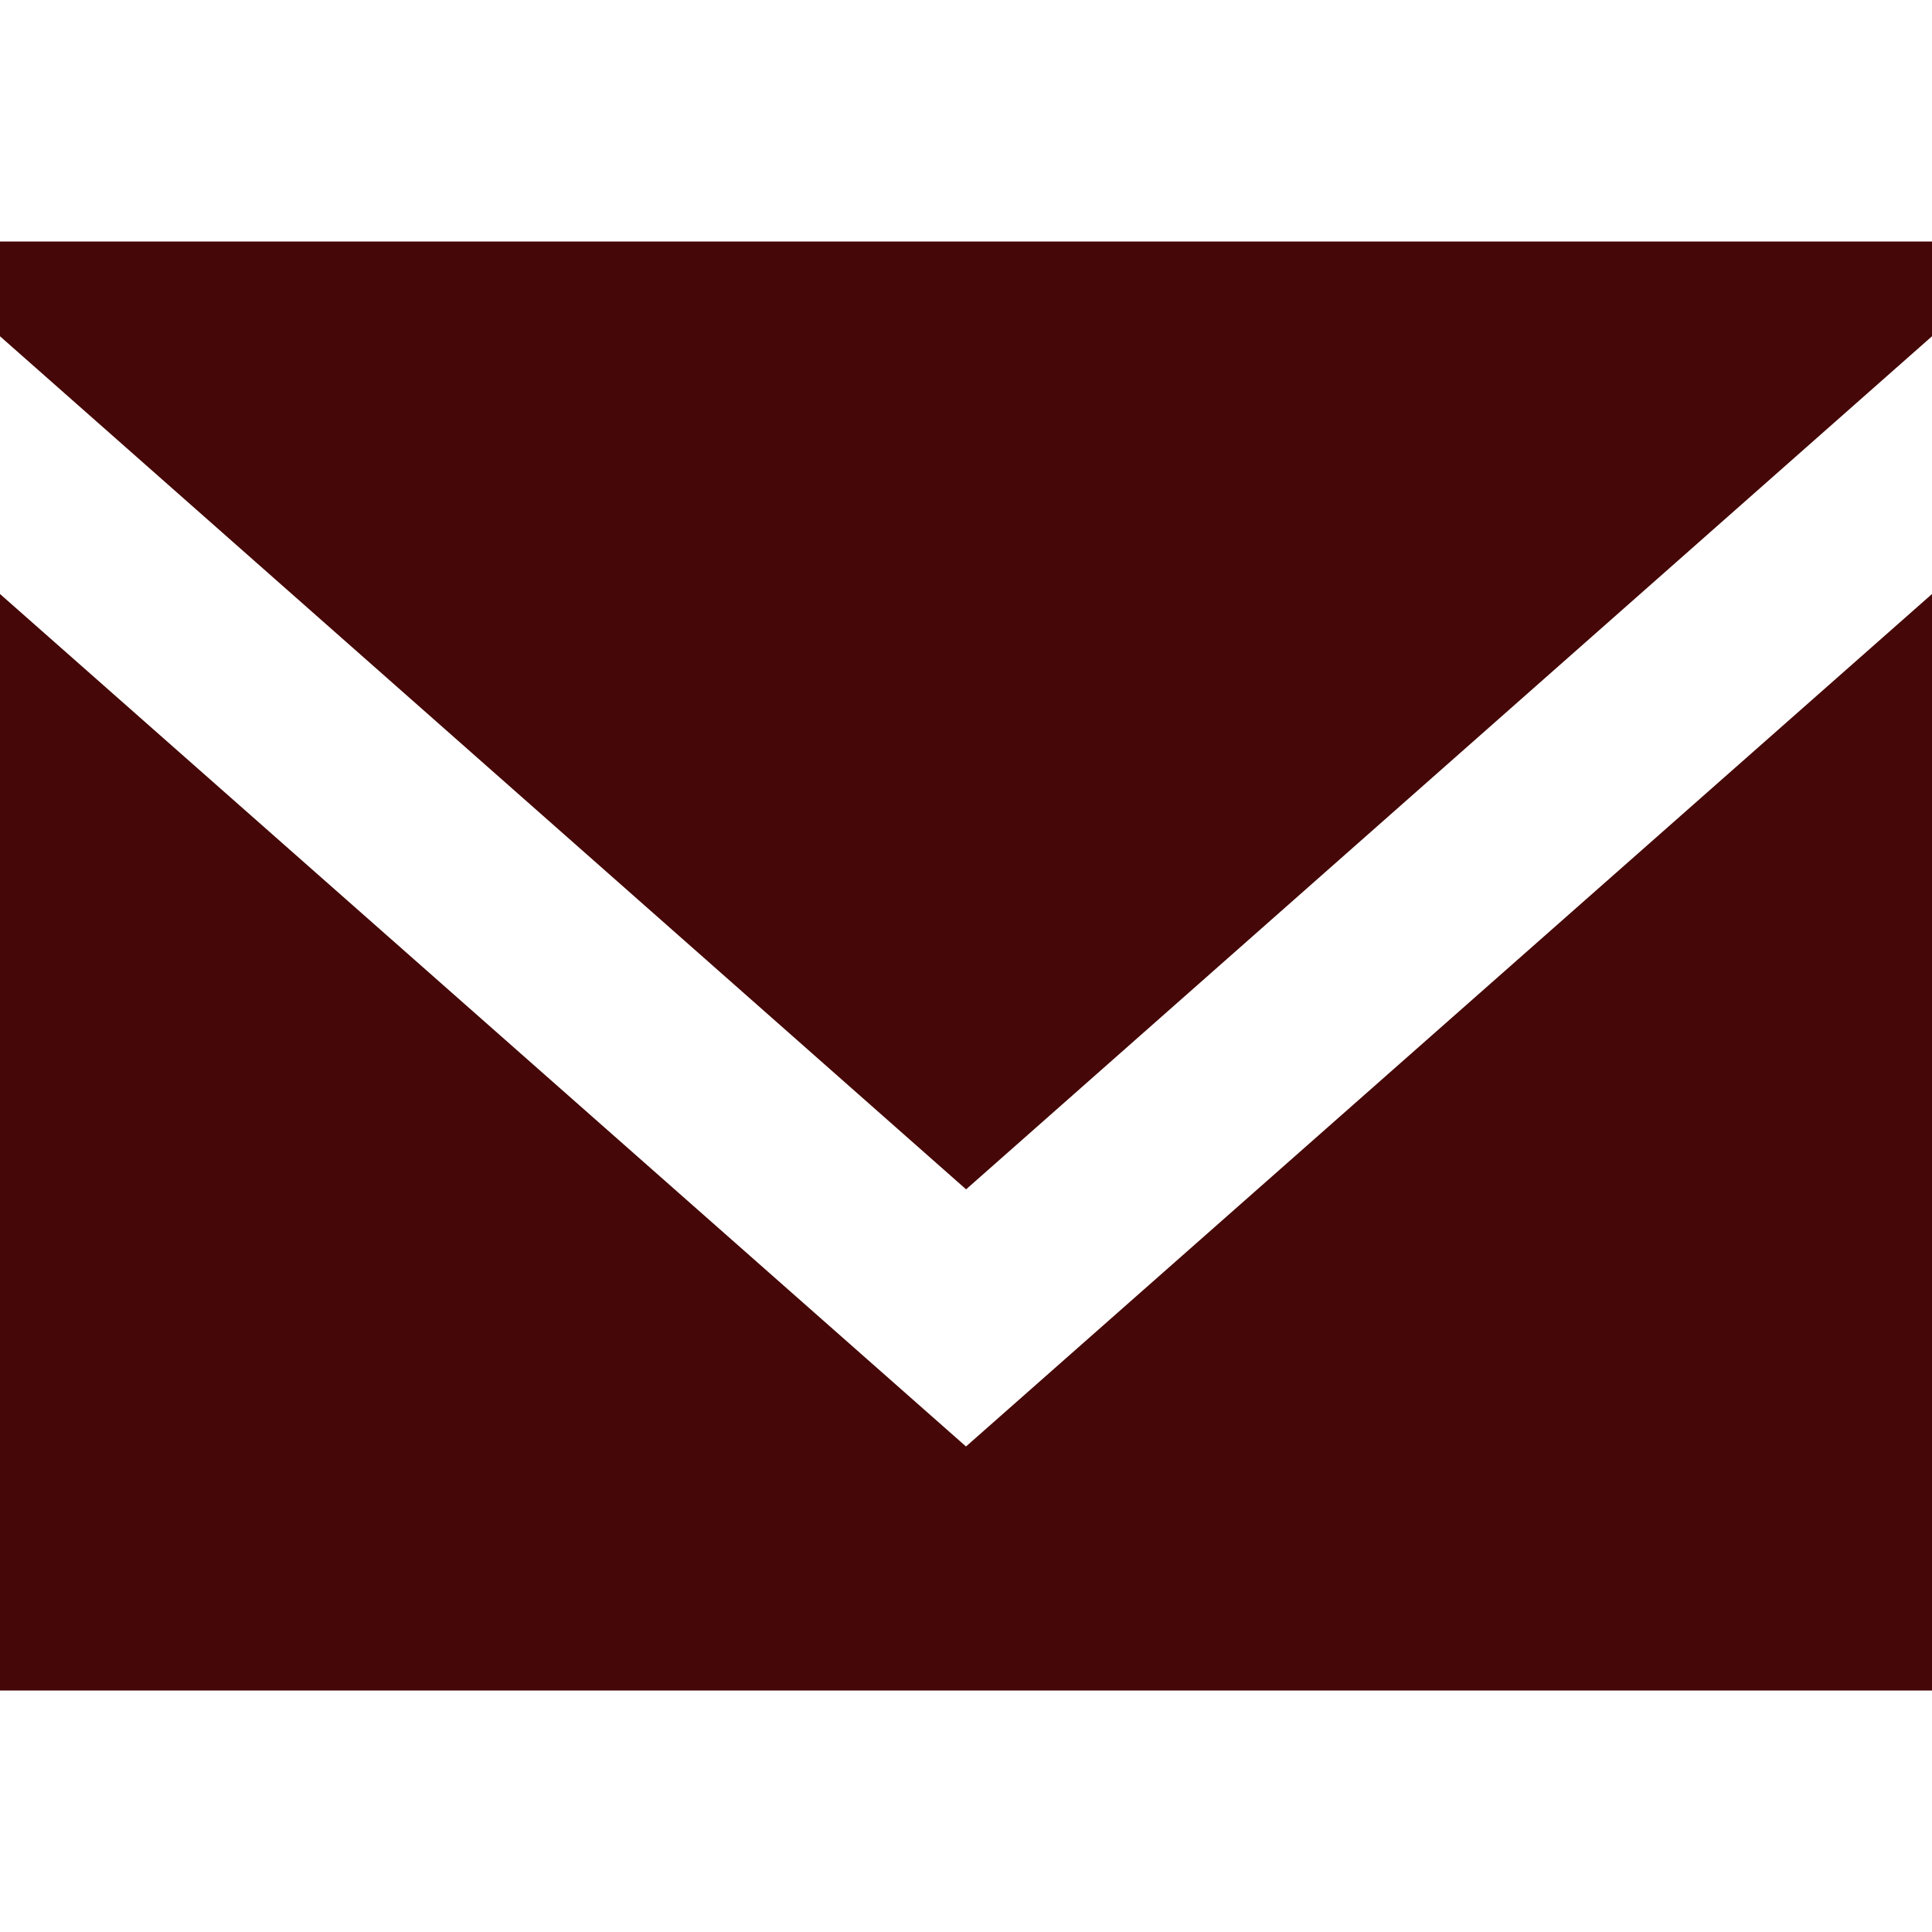
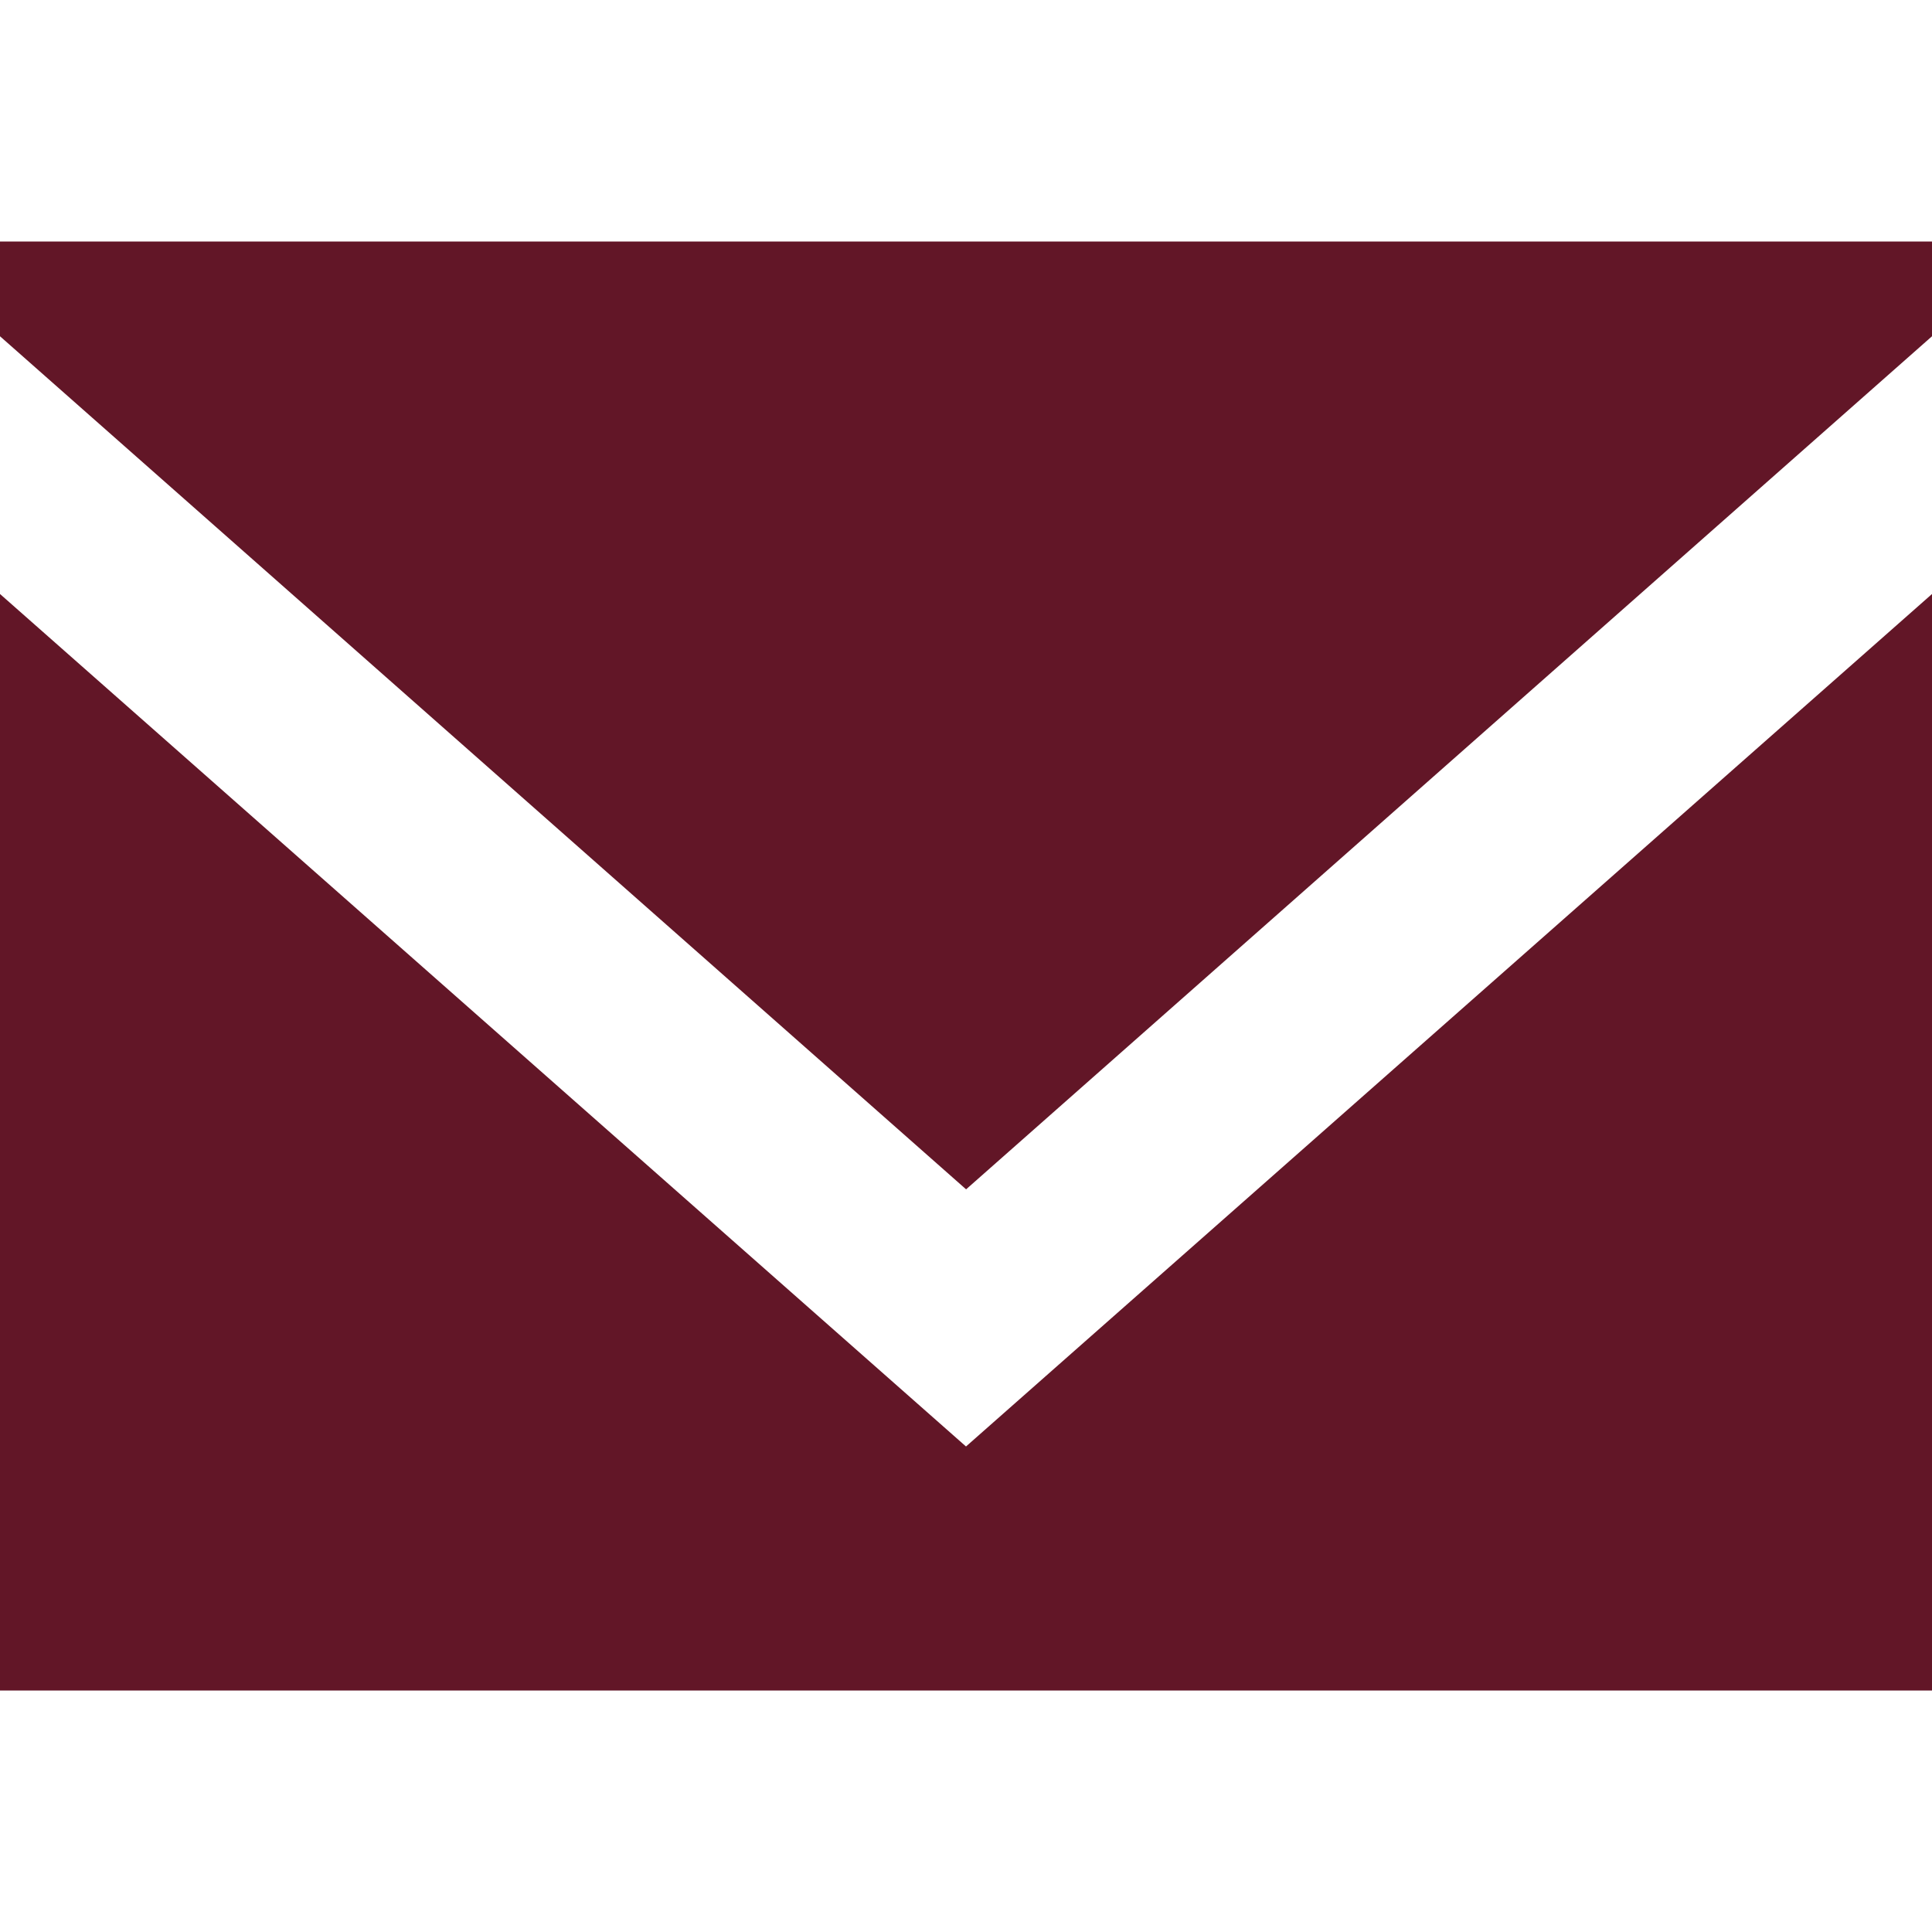
<svg xmlns="http://www.w3.org/2000/svg" width="800px" height="800px" viewBox="0 -2.5 20 20" version="1.1">
  <defs>

</defs>
  <g id="Page-1" stroke="none" stroke-width="1" fill="none" fill-rule="evenodd">
-     <g id="Dribbble-Light-Preview" transform="translate(-340, -922)" fill="#450707">
+     <g id="Dribbble-Light-Preview" transform="translate(-340, -922)" fill="#621627">
      <g id="icons" transform="translate(56, 160)">
        <path d="M294,774.474 L284,765.649 L284,777 L304,777 L304,765.649 L294,774.474 Z M294.001,771.812 L284,762.981 L284,762 L304,762 L304,762.981 L294.001,771.812 Z" id="email-[#1572]">

</path>
      </g>
    </g>
  </g>
</svg>
